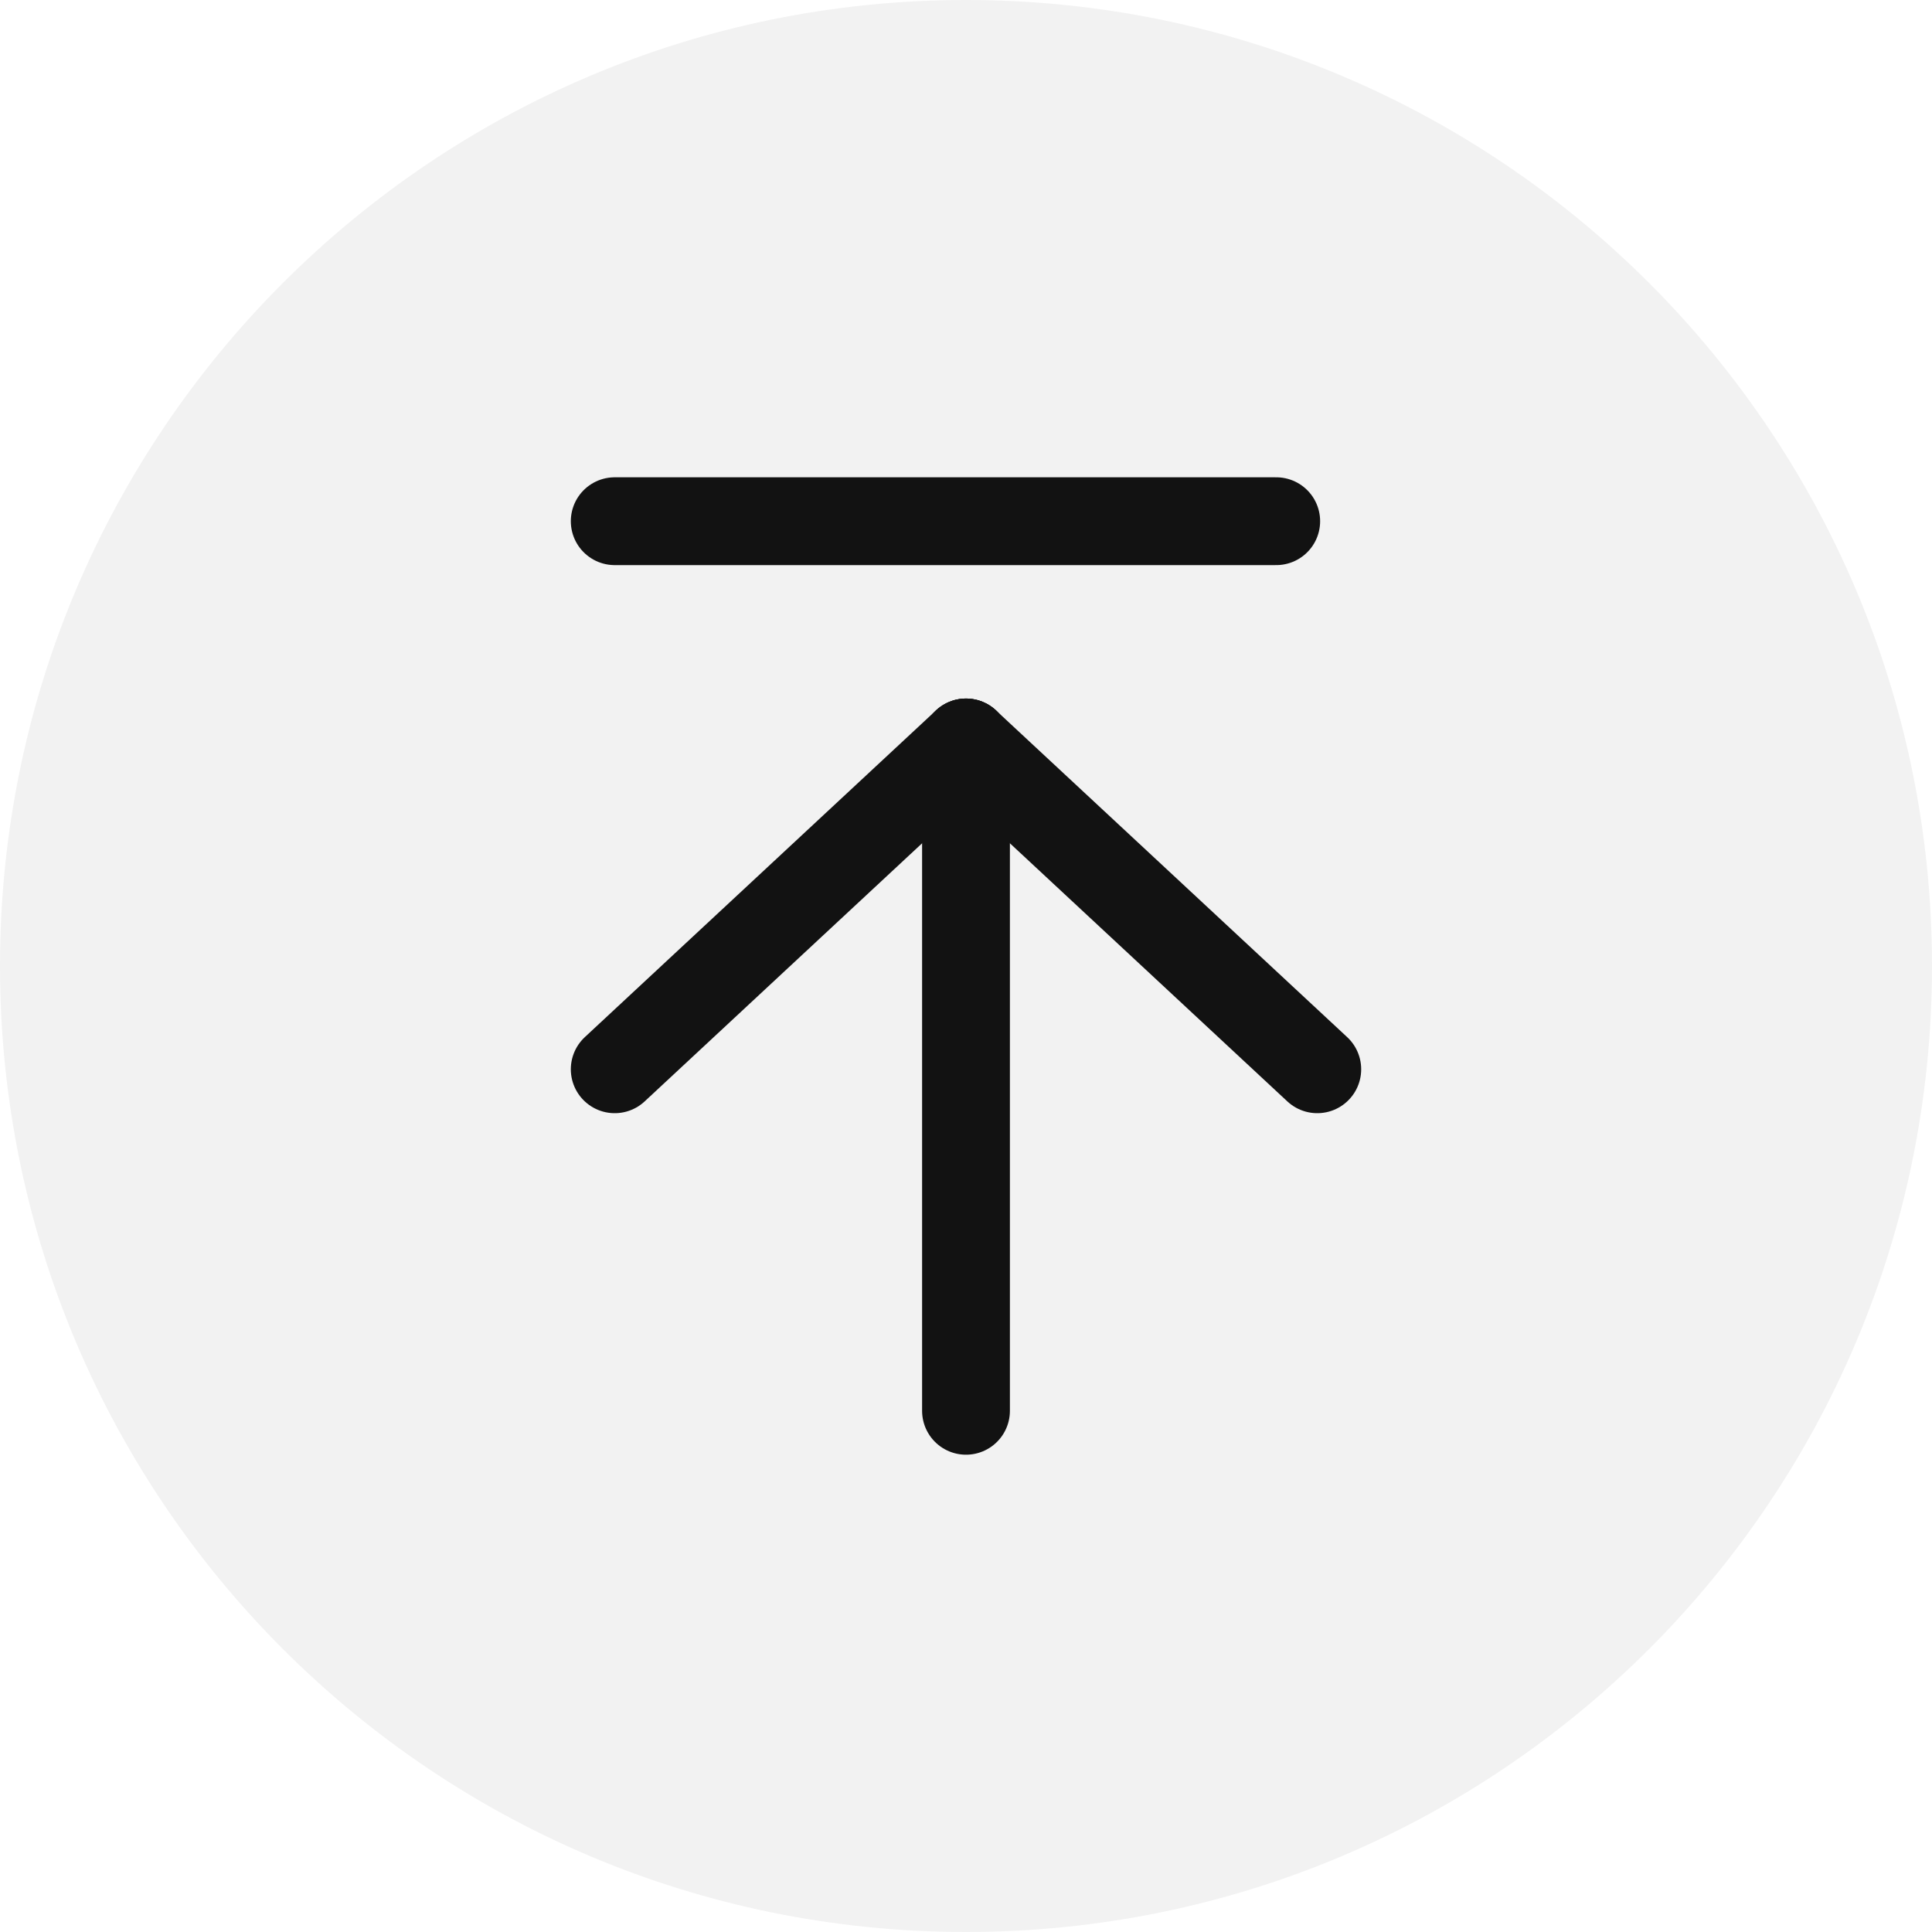
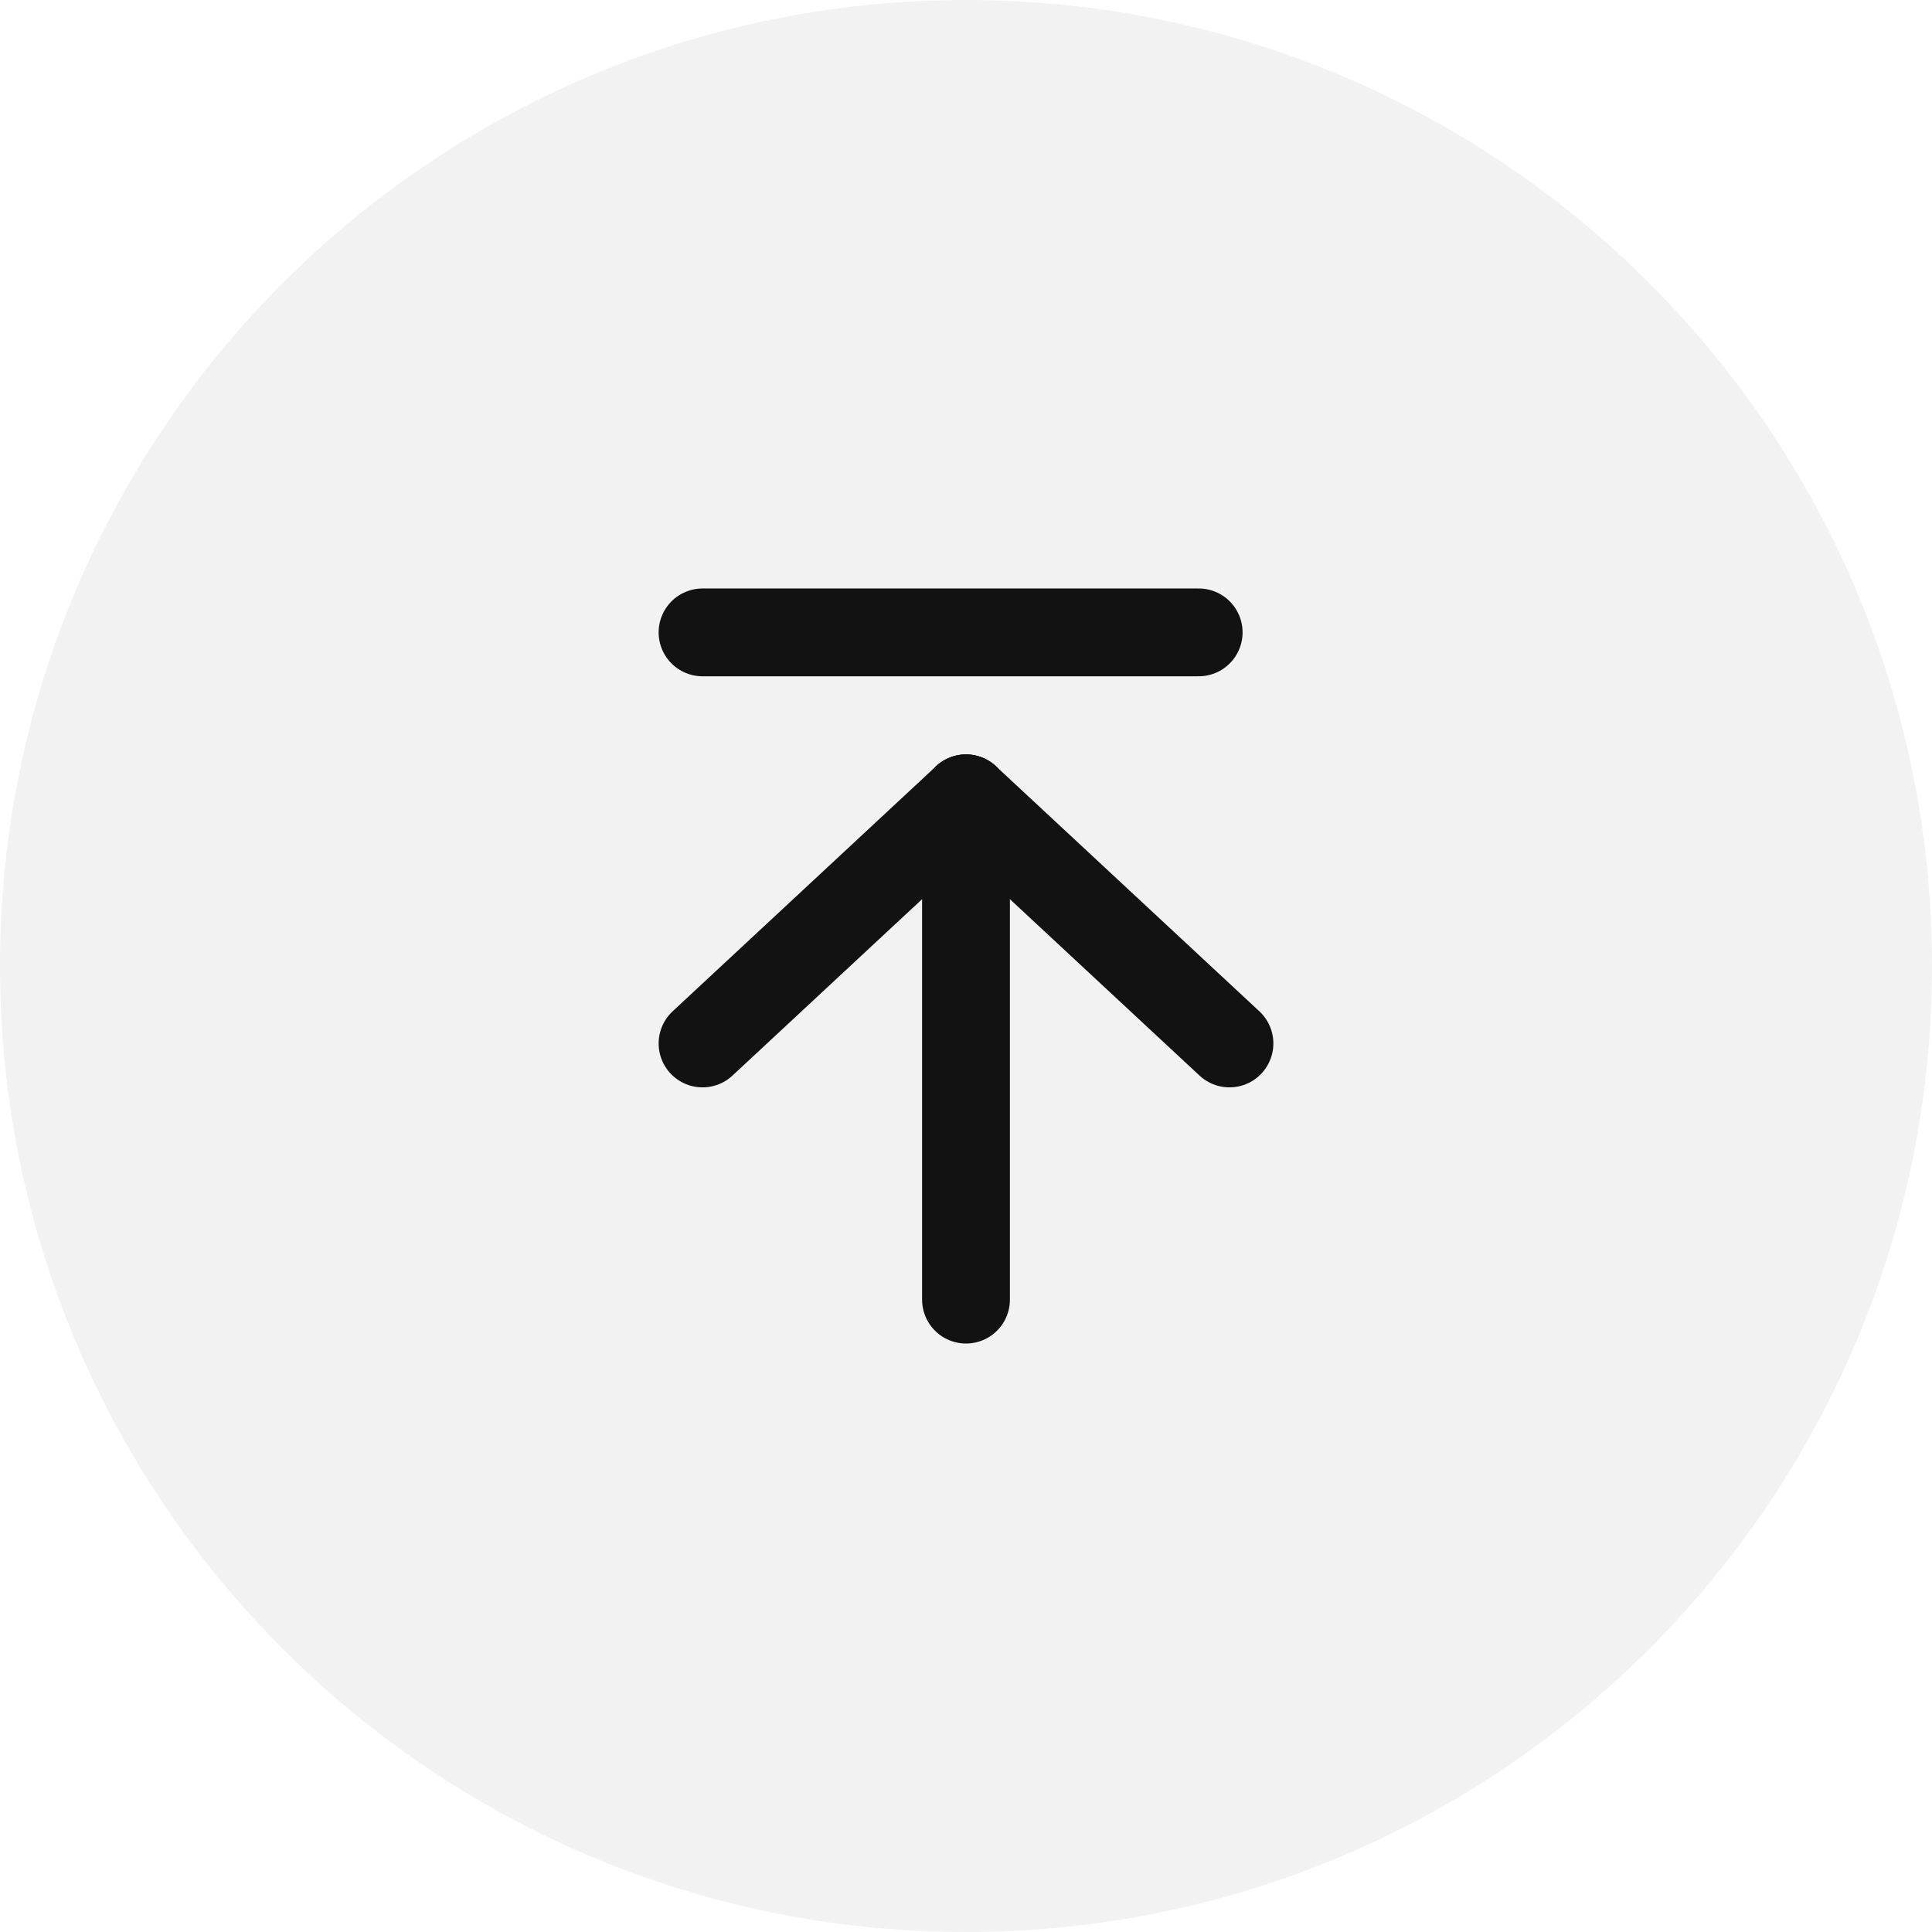
<svg xmlns="http://www.w3.org/2000/svg" width="44" height="44" viewBox="0 0 44 44" fill="none">
  <rect width="44" height="44" rx="22" fill="#F2F2F2" />
-   <path d="M14 11.87H29.065" stroke="#121212" stroke-width="2" stroke-miterlimit="10" stroke-linecap="round" />
-   <path d="M14 24.352L22 16.909" stroke="#121212" stroke-width="2" stroke-miterlimit="10" stroke-linecap="round" />
-   <path d="M30 24.352L22 16.909" stroke="#121212" stroke-width="2" stroke-miterlimit="10" stroke-linecap="round" />
-   <path d="M22 32.13V16.909" stroke="#121212" stroke-width="2" stroke-miterlimit="10" stroke-linecap="round" />
+   <path d="M16 14.402H27.299" stroke="#121212" stroke-width="2" stroke-miterlimit="10" stroke-linecap="round" />
+   <path d="M16 23.764L22 18.182" stroke="#121212" stroke-width="2" stroke-miterlimit="10" stroke-linecap="round" />
+   <path d="M28 23.764L22 18.182" stroke="#121212" stroke-width="2" stroke-miterlimit="10" stroke-linecap="round" />
+   <path d="M22 29.598V18.182" stroke="#121212" stroke-width="2" stroke-miterlimit="10" stroke-linecap="round" />
</svg>
